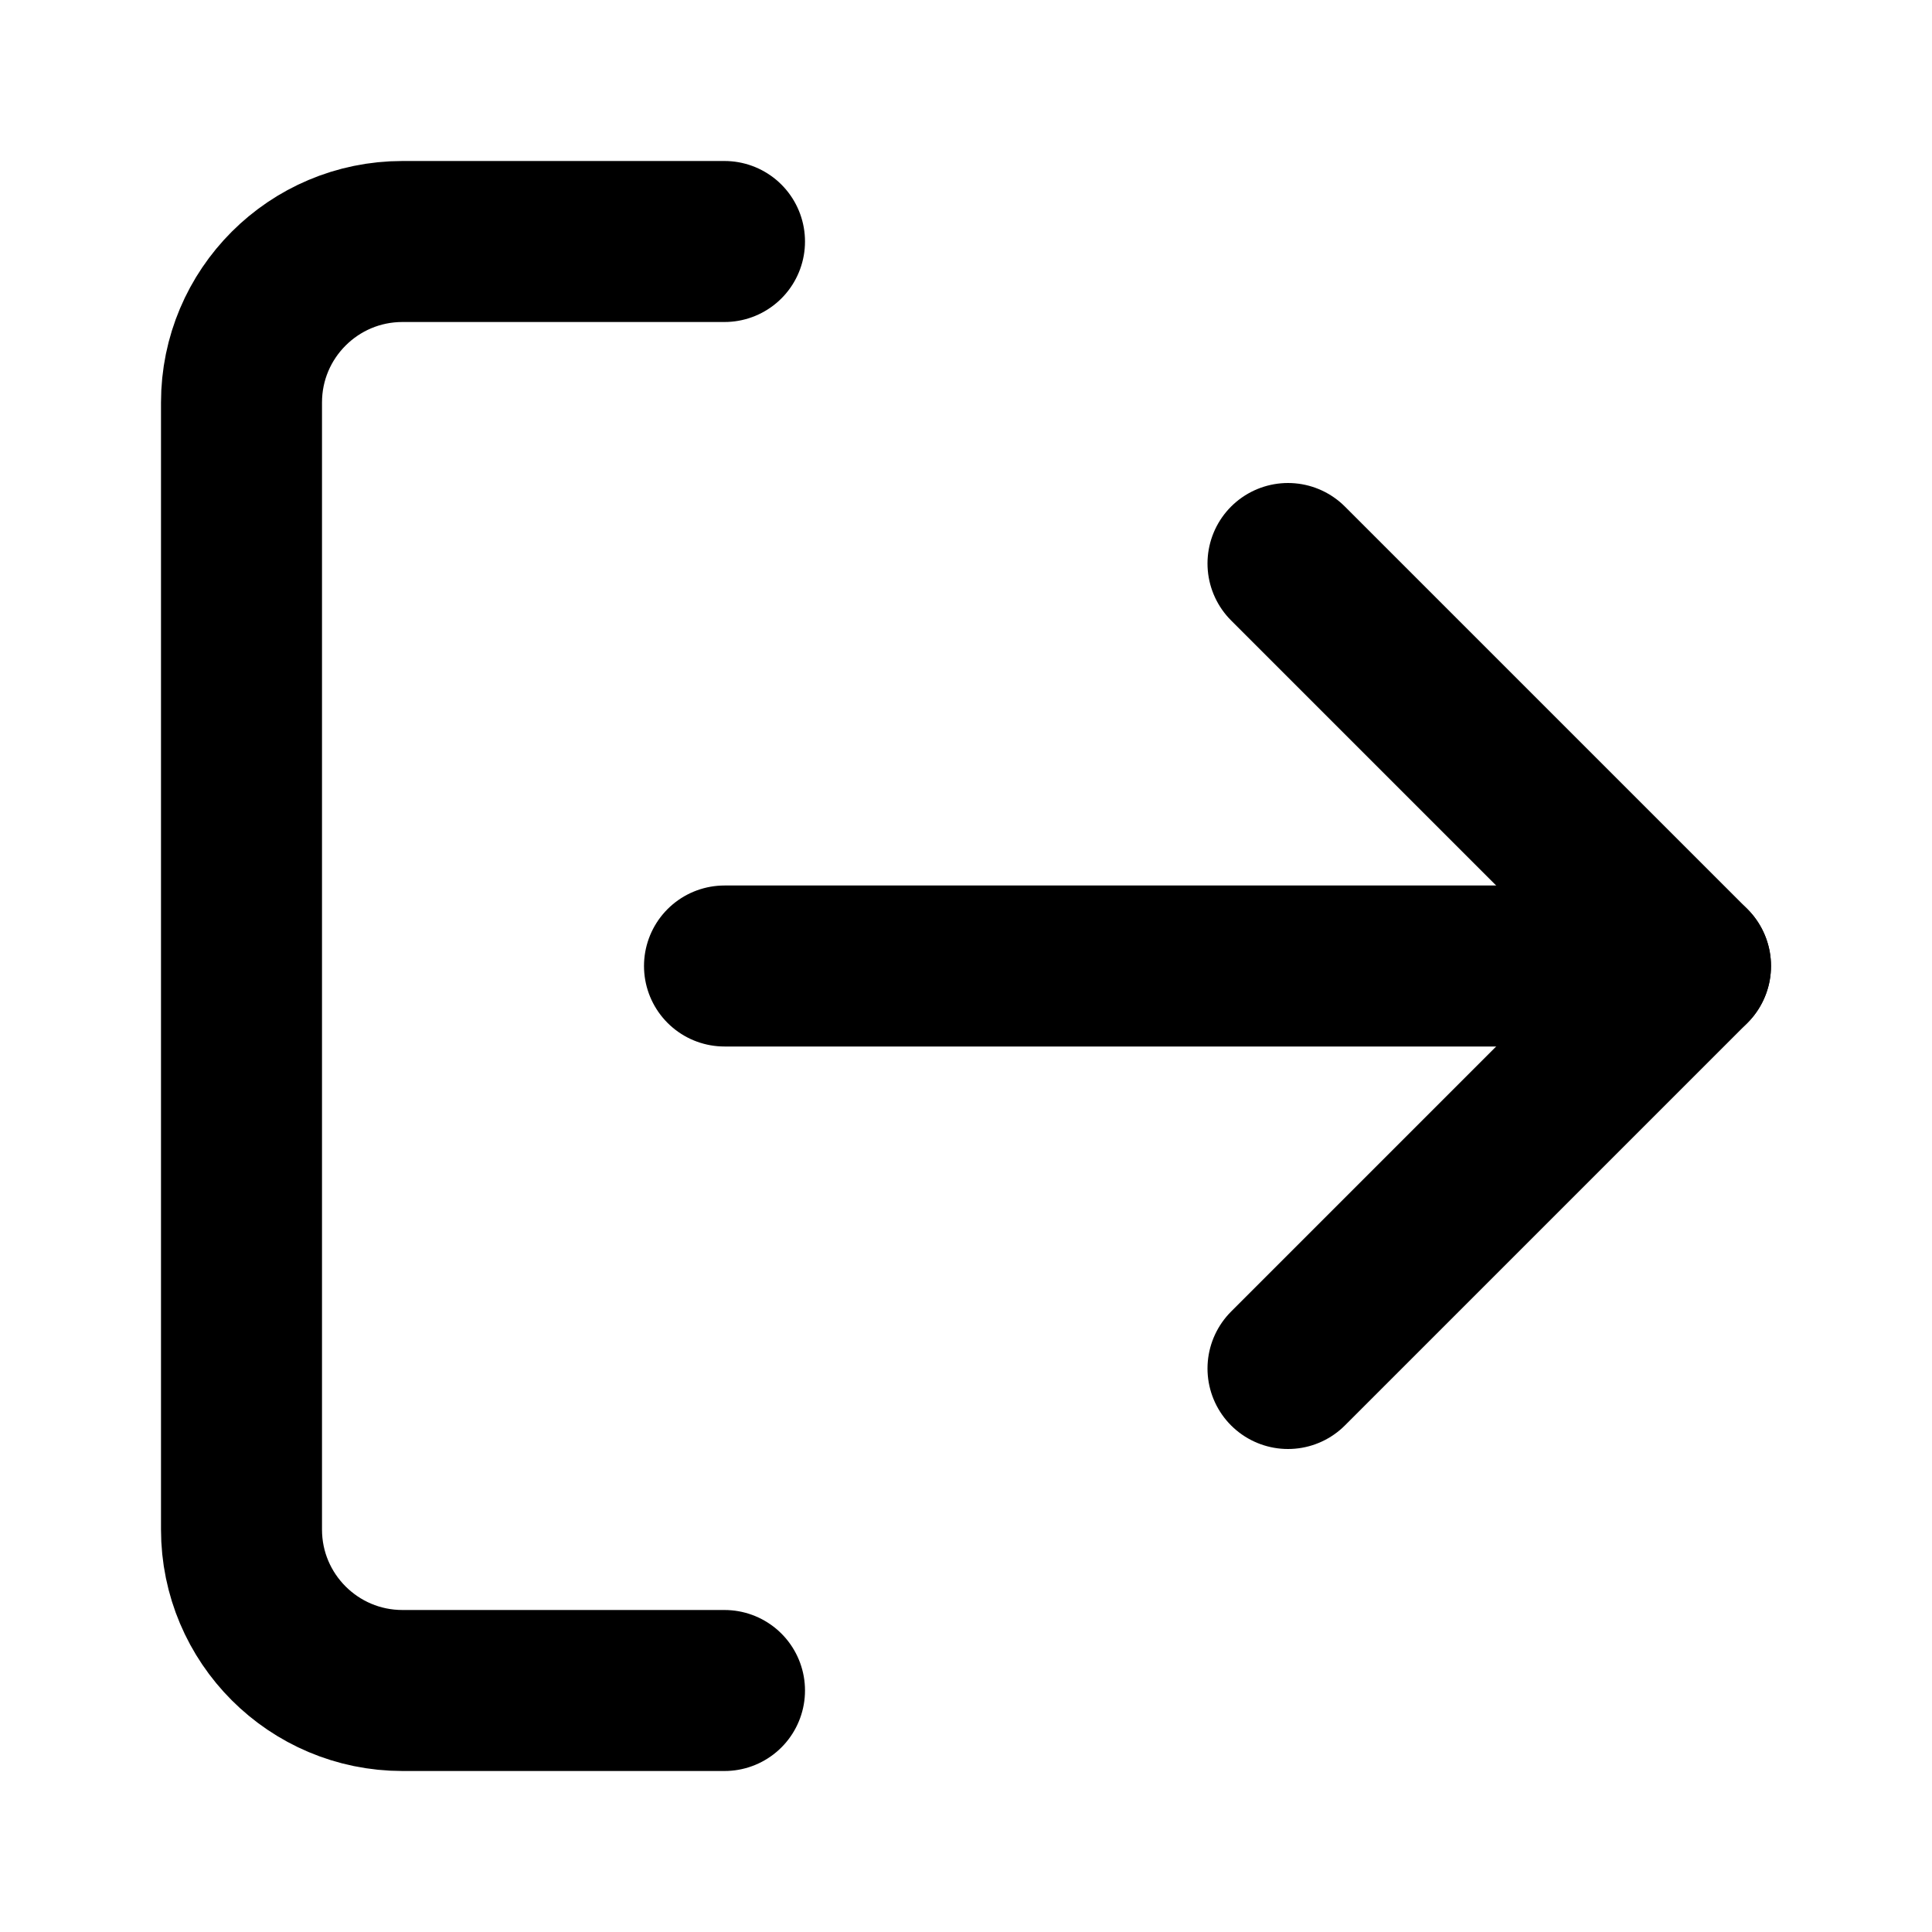
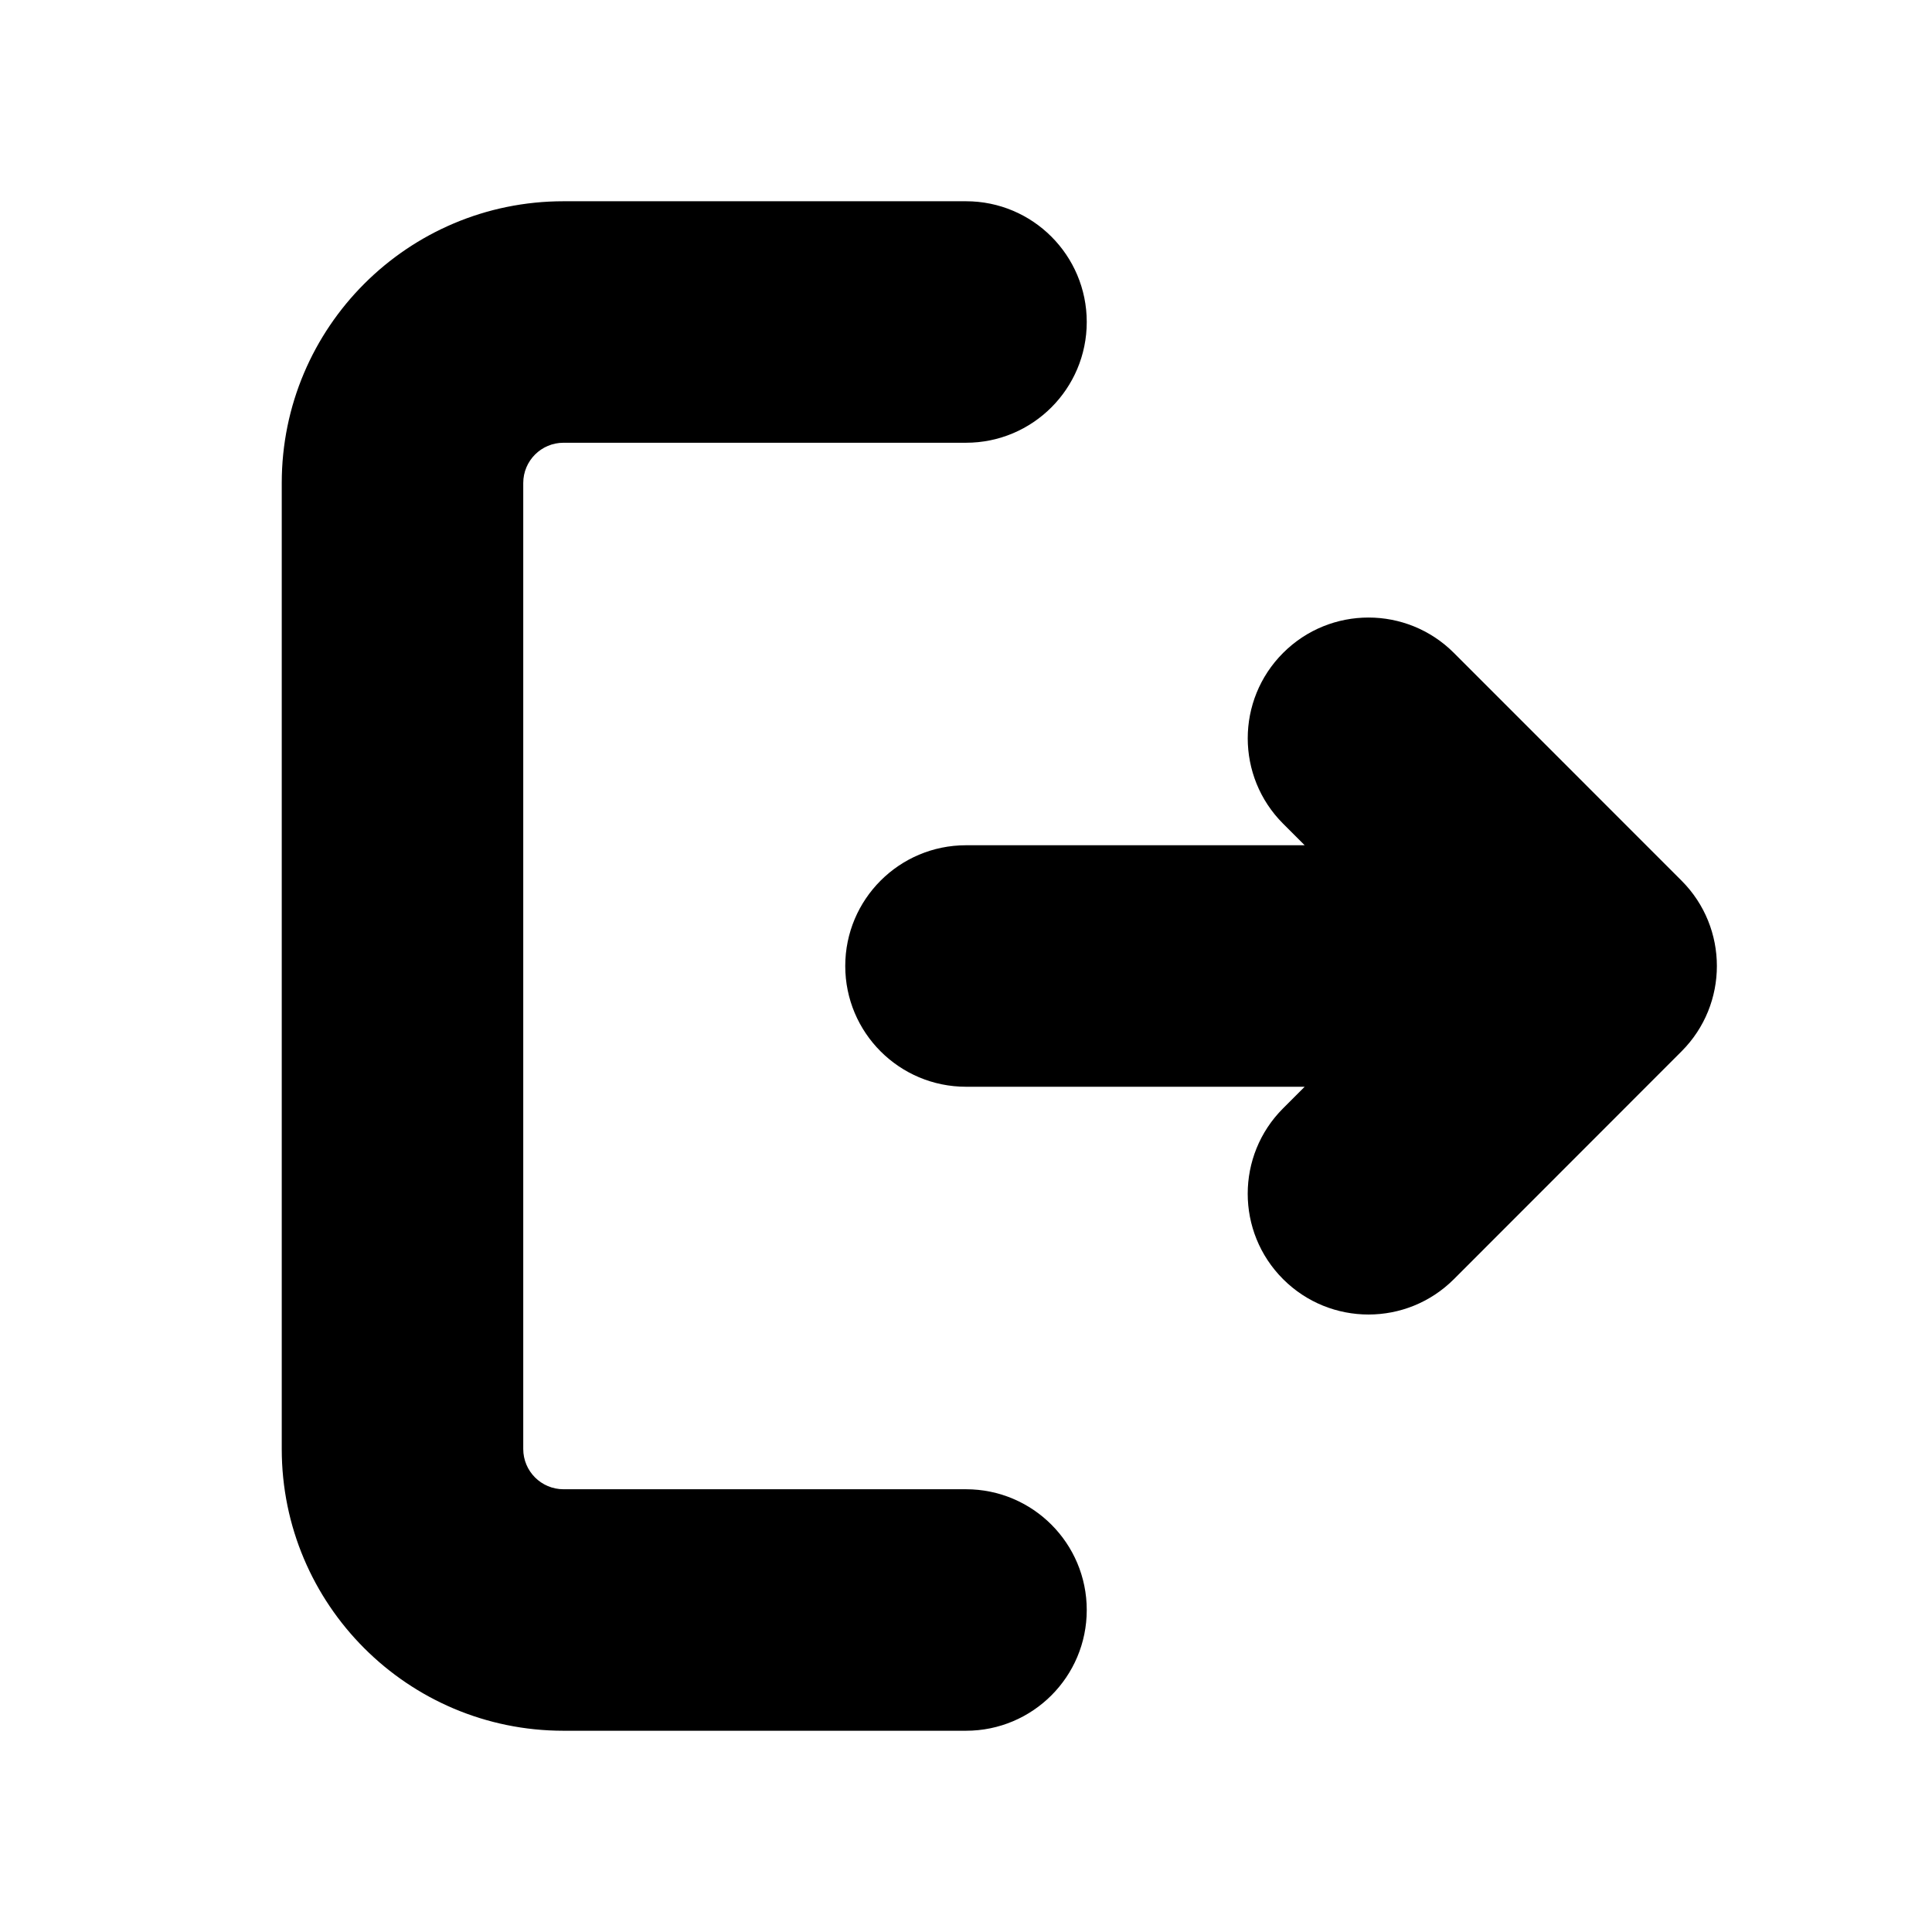
- <svg xmlns="http://www.w3.org/2000/svg" width="24" height="24" viewBox="0 0 24 24" fill="none" stroke="currentColor" stroke-width="2" stroke-linecap="round" stroke-linejoin="round">
-   <path d="m16 17 5-5-5-5" />
-   <path d="M21 12H9" />
-   <path d="M9 21H5a2 2 0 0 1-2-2V5a2 2 0 0 1 2-2h4" />
+ <svg xmlns="http://www.w3.org/2000/svg" width="24" height="24" viewBox="0 0 24 24">
+   <path fill="currentColor" fill-rule="evenodd" d="M3.5 6A3.5 3.5 0 0 1 7 2.5h5a1.5 1.5 0 0 1 0 3H7a.5.5 0 0 0-.5.5v12a.5.5 0 0 0 .5.5h5a1.5 1.5 0 0 1 0 3H7A3.5 3.5 0 0 1 3.5 18zm12.44 2.11a1.5 1.5 0 0 1 2.12 0l2.829 2.83a1.5 1.5 0 0 1 0 2.12l-2.828 2.83a1.5 1.5 0 1 1-2.122-2.122l.268-.268H12a1.5 1.5 0 0 1 0-3h4.207l-.268-.268a1.5 1.5 0 0 1 0-2.121" clip-rule="evenodd" />
</svg>
